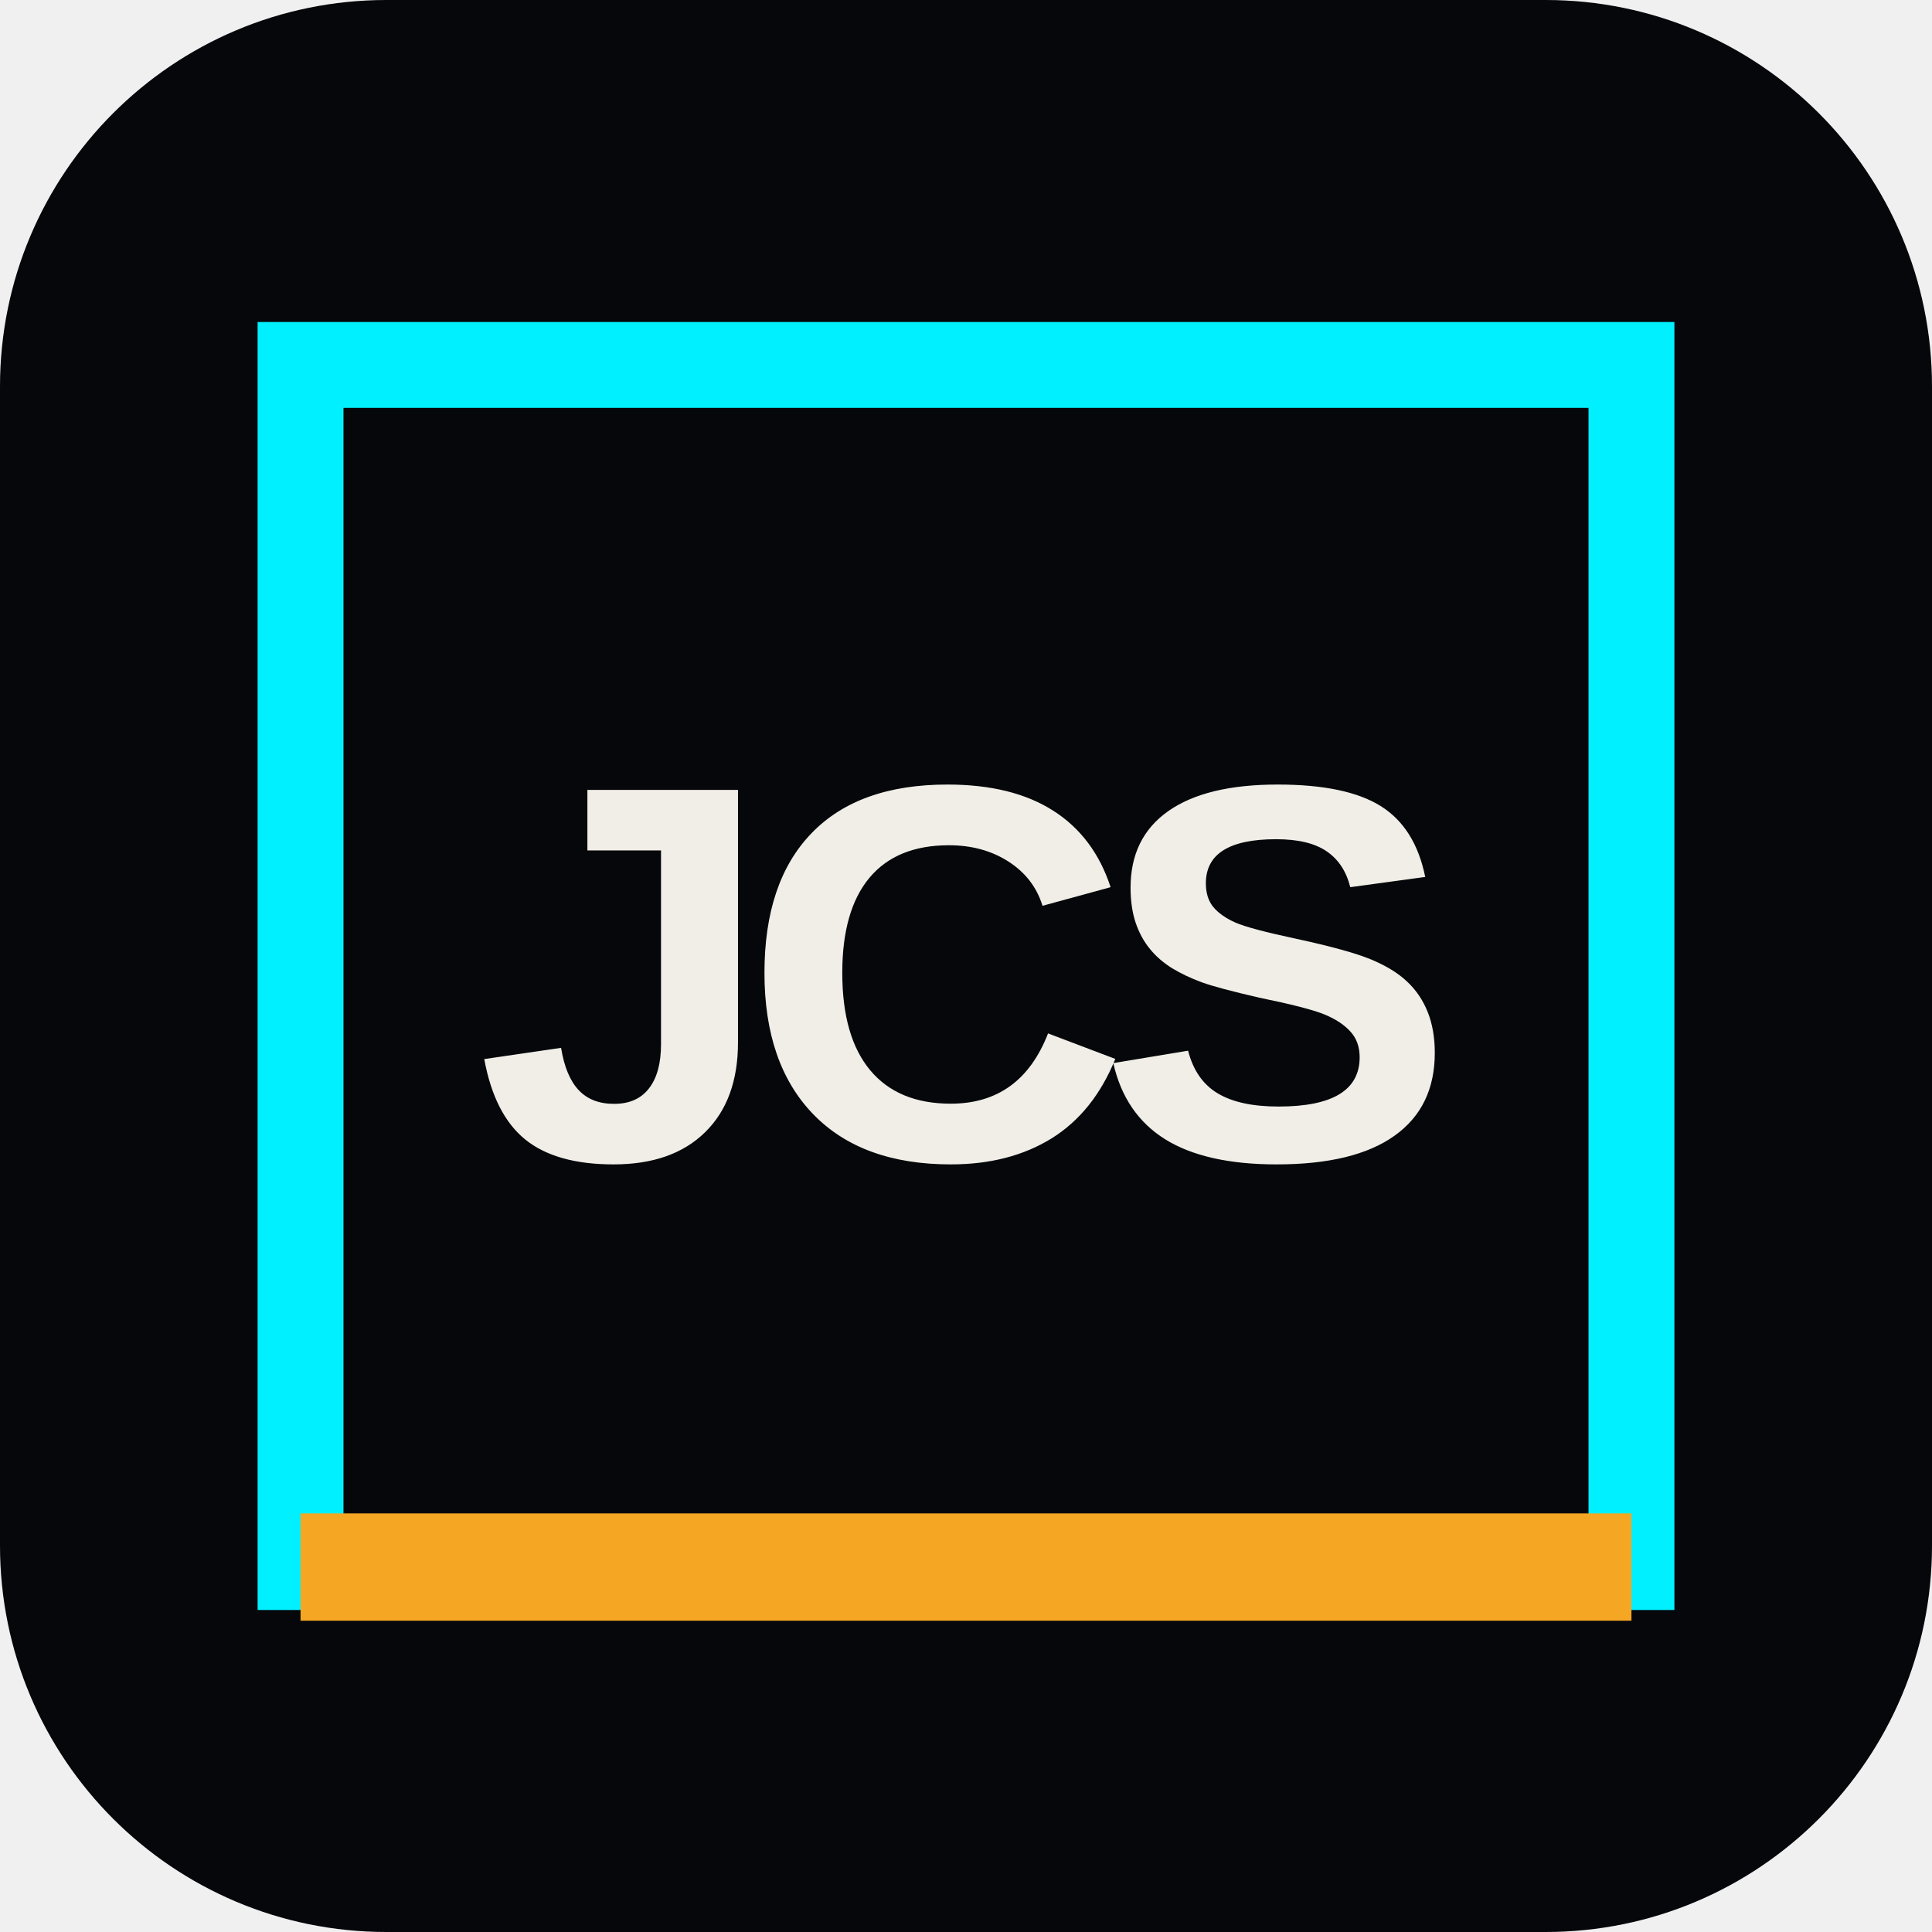
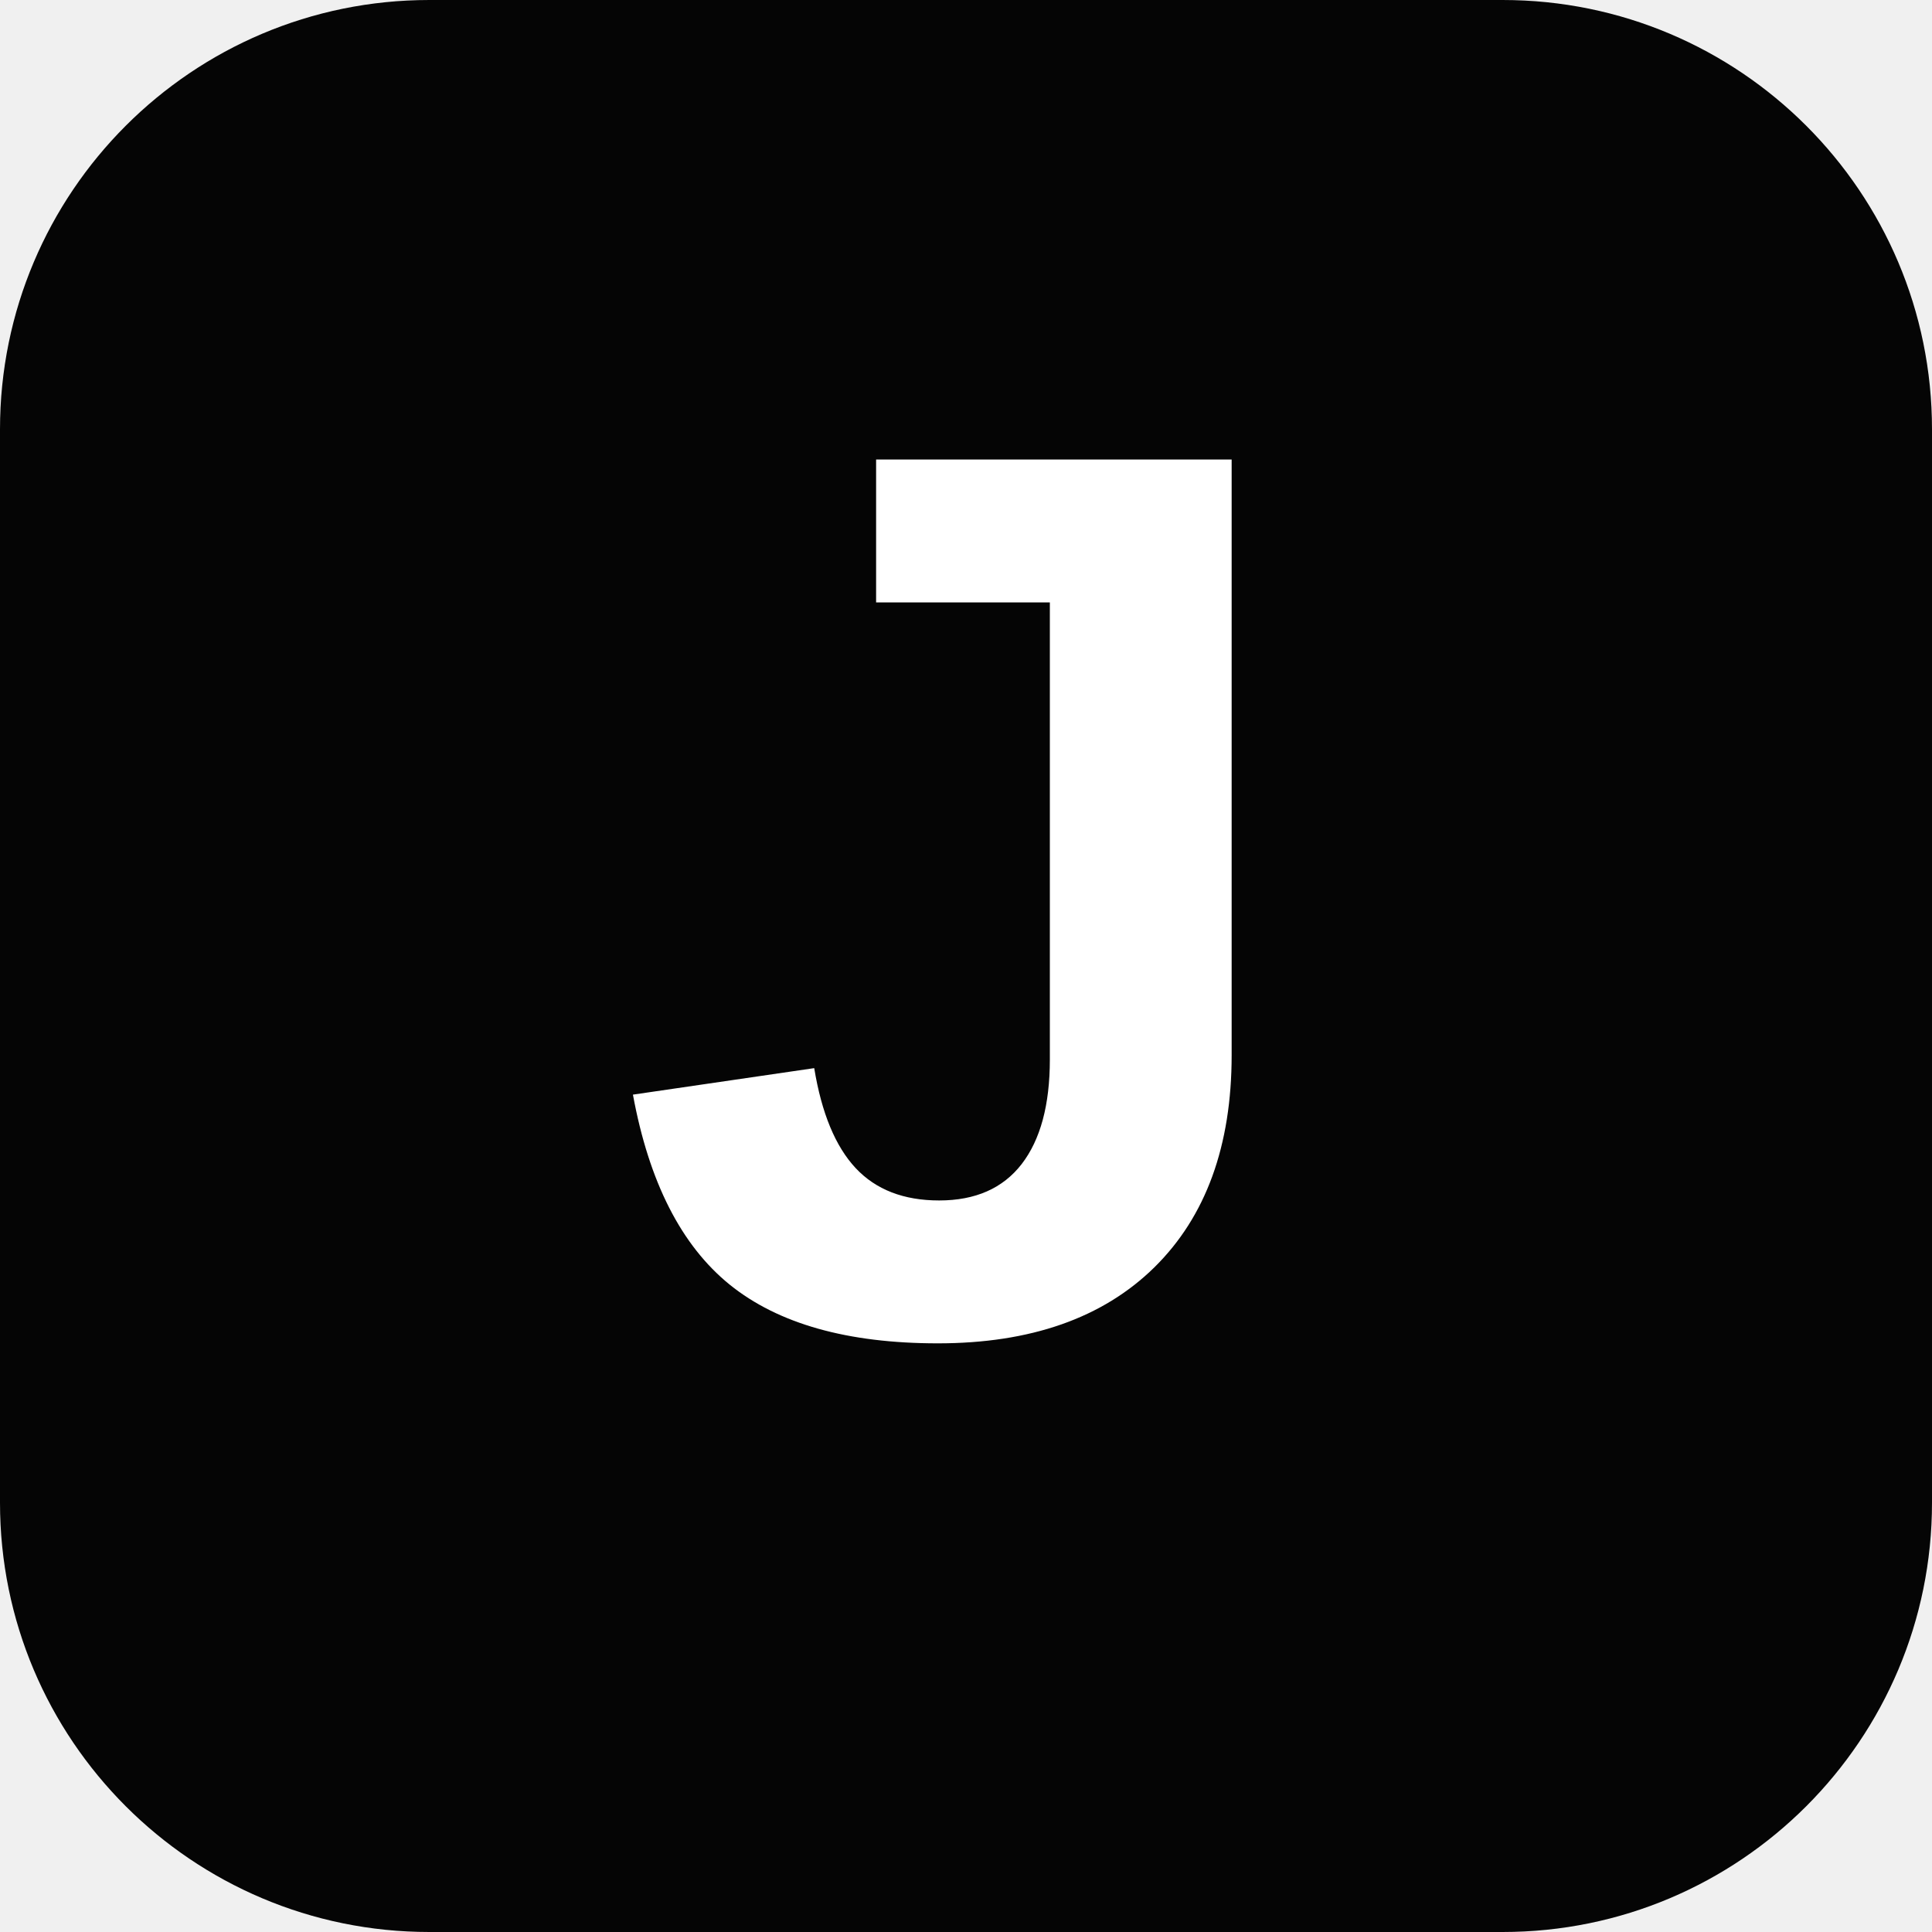
<svg xmlns="http://www.w3.org/2000/svg" viewBox="0 0 180 180">
-   <rect width="180" height="180" rx="36" fill="#05070b" />
-   <path d="M28 34h124v112H28z" fill="none" stroke="#00f0ff" stroke-width="8" />
-   <text x="90" y="108" fill="#f0eee7" font-family="Arial, sans-serif" font-size="50" font-weight="800" text-anchor="middle" letter-spacing="-3">JCS</text>
-   <path d="M28 146h124" stroke="#f5a623" stroke-width="10" />
+   <rect width="180" height="180" rx="40" fill="#050505" />
+   <text x="90" y="124" fill="#ffffff" font-family="Arial, sans-serif" font-size="118" font-weight="700" text-anchor="middle">J</text>
</svg>
